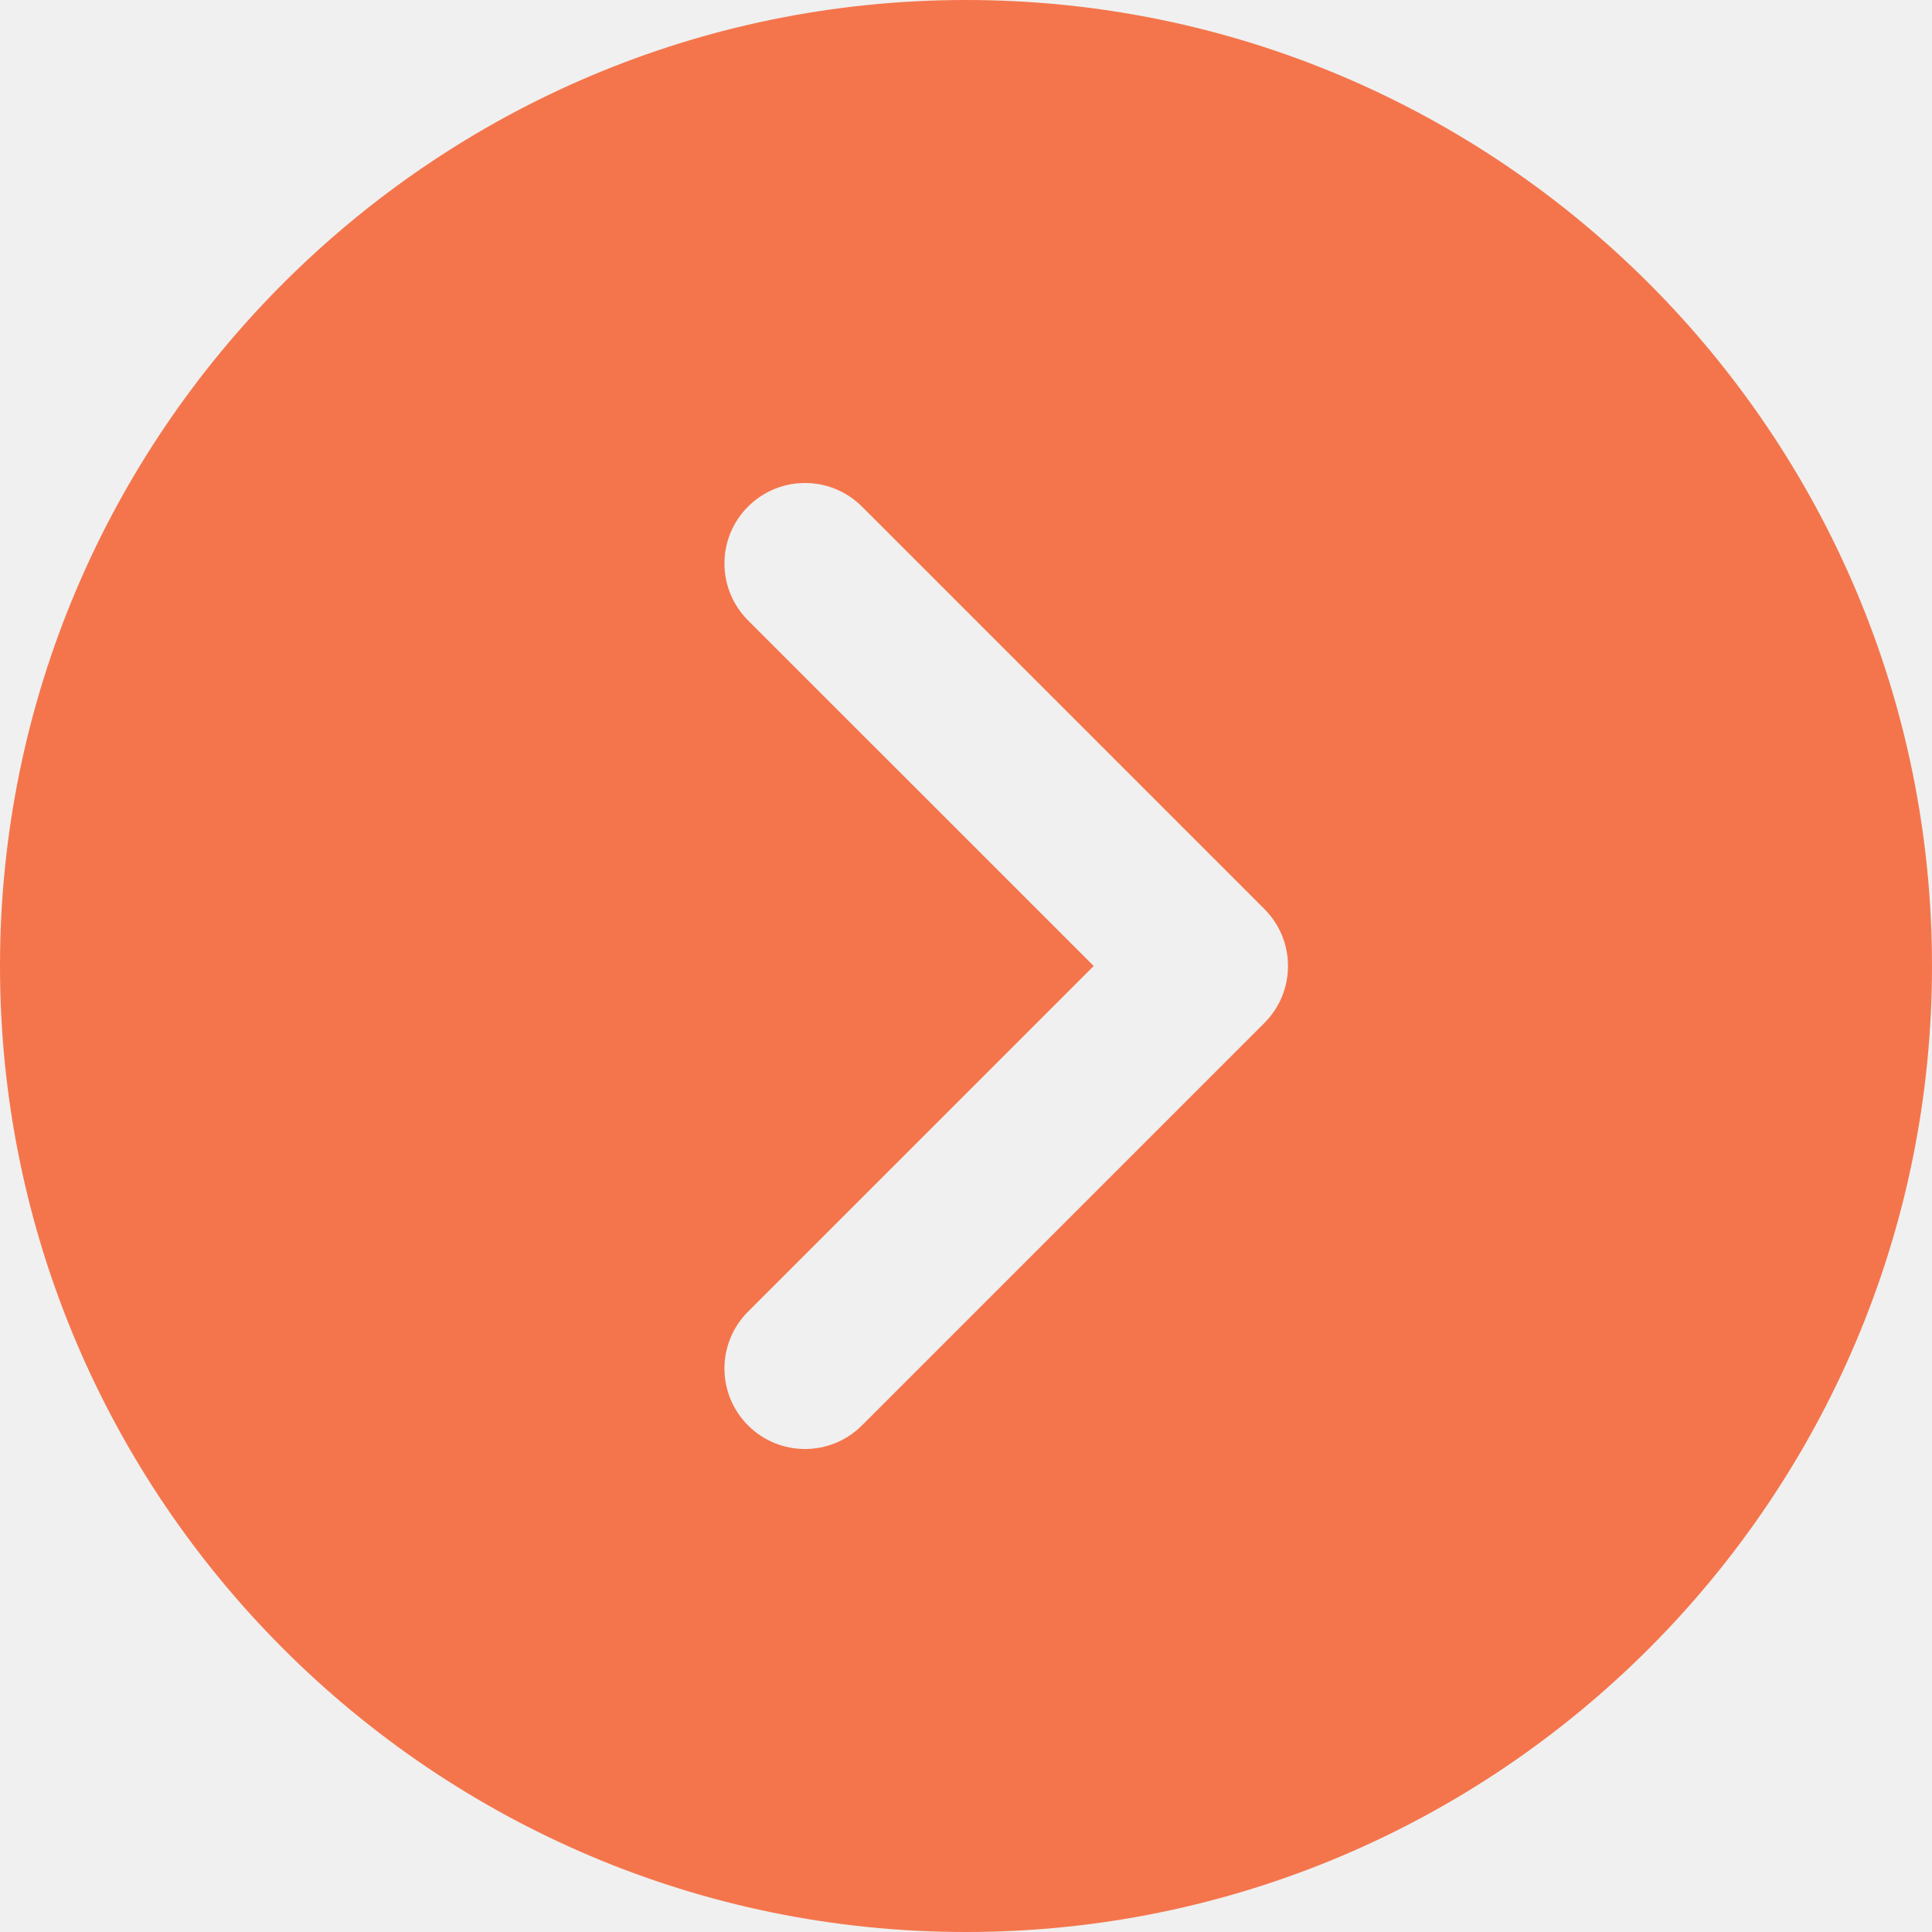
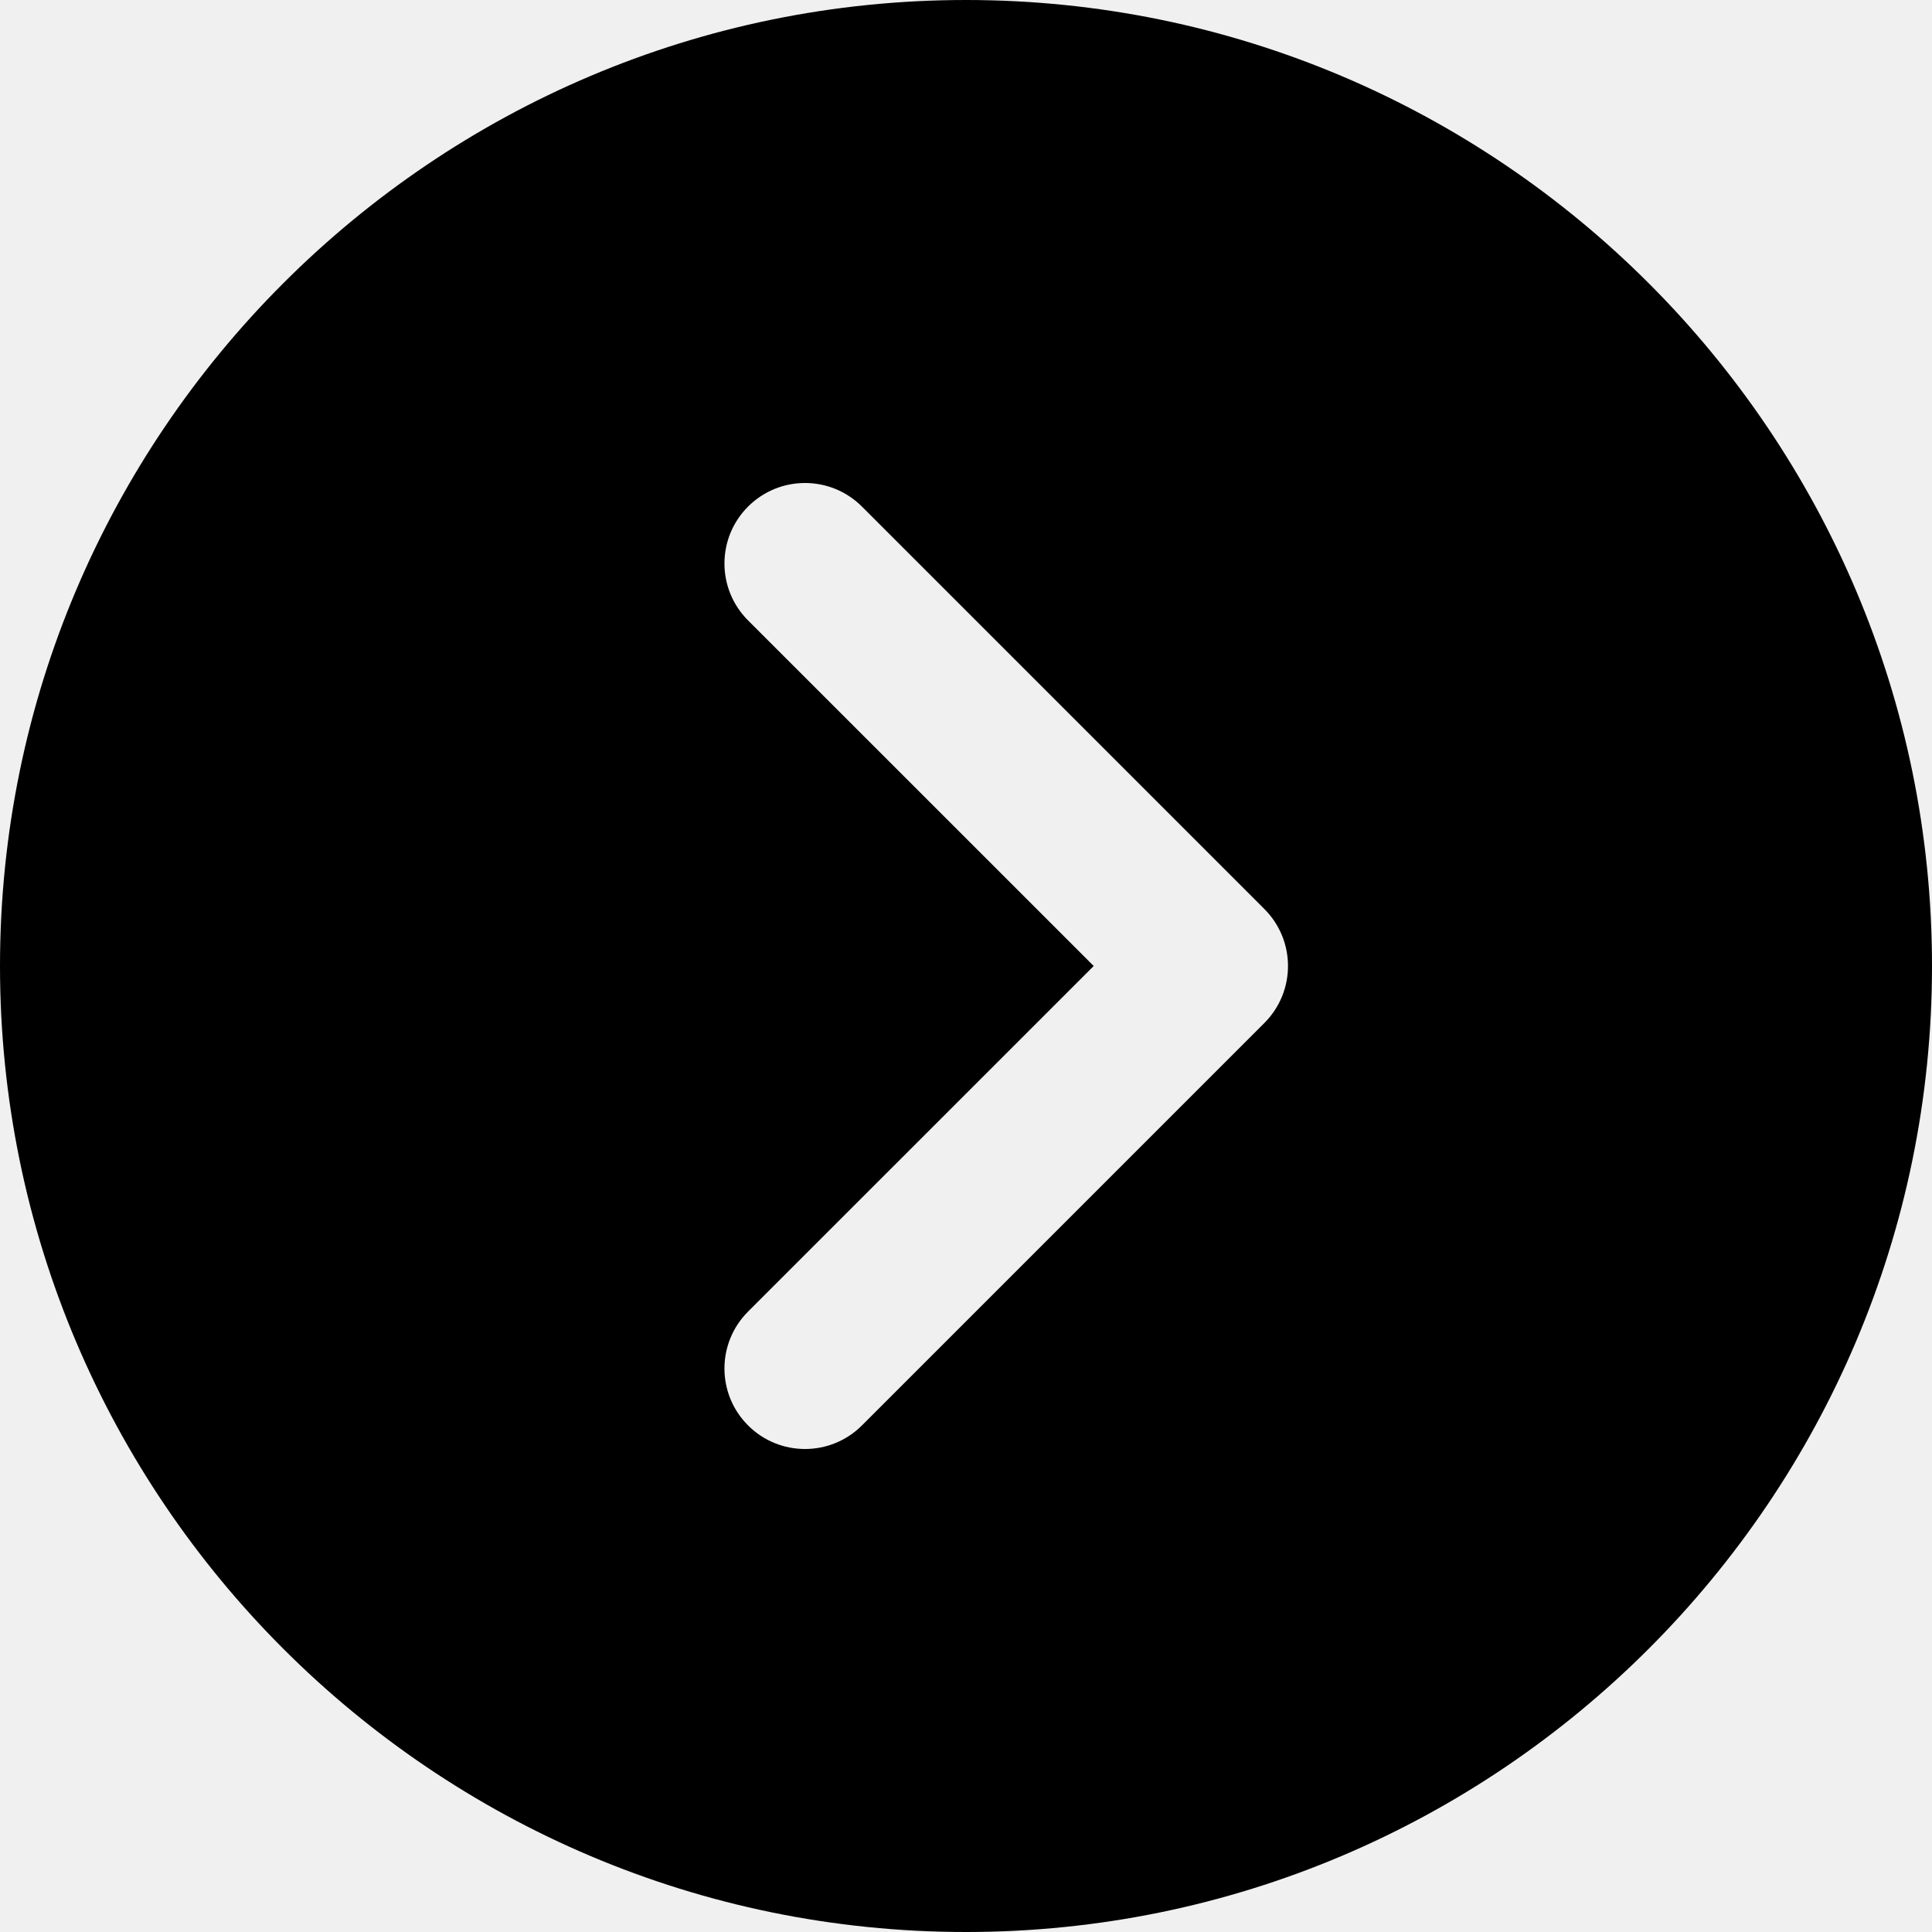
<svg xmlns="http://www.w3.org/2000/svg" width="30" height="30" viewBox="0 0 30 30" fill="none">
  <g clip-path="url(#clip0_3059_4254)">
-     <path d="M15 0C6.729 0 0 6.729 0 15C0 23.271 6.729 30 15 30C23.271 30 30 23.271 30 15C30 6.729 23.271 0 15 0ZM19.634 15.884L13.384 22.134C13.14 22.378 12.82 22.5 12.5 22.5C12.18 22.5 11.86 22.378 11.616 22.134C11.127 21.645 11.127 20.855 11.616 20.366L16.983 15L11.616 9.634C11.127 9.145 11.127 8.355 11.616 7.866C12.105 7.378 12.895 7.378 13.384 7.866L19.634 14.116C20.122 14.605 20.122 15.395 19.634 15.884Z" fill="#F4754C" />
+     <path d="M15 0C6.729 0 0 6.729 0 15C0 23.271 6.729 30 15 30C23.271 30 30 23.271 30 15C30 6.729 23.271 0 15 0ZM19.634 15.884L13.384 22.134C13.14 22.378 12.82 22.5 12.5 22.5C12.18 22.5 11.86 22.378 11.616 22.134C11.127 21.645 11.127 20.855 11.616 20.366L16.983 15L11.616 9.634C11.127 9.145 11.127 8.355 11.616 7.866C12.105 7.378 12.895 7.378 13.384 7.866L19.634 14.116C20.122 14.605 20.122 15.395 19.634 15.884Z" fill="currentColor" />
  </g>
  <defs>
    <clipPath id="clip0_3059_4254">
      <rect width="30" height="30" fill="white" />
    </clipPath>
  </defs>
</svg>
